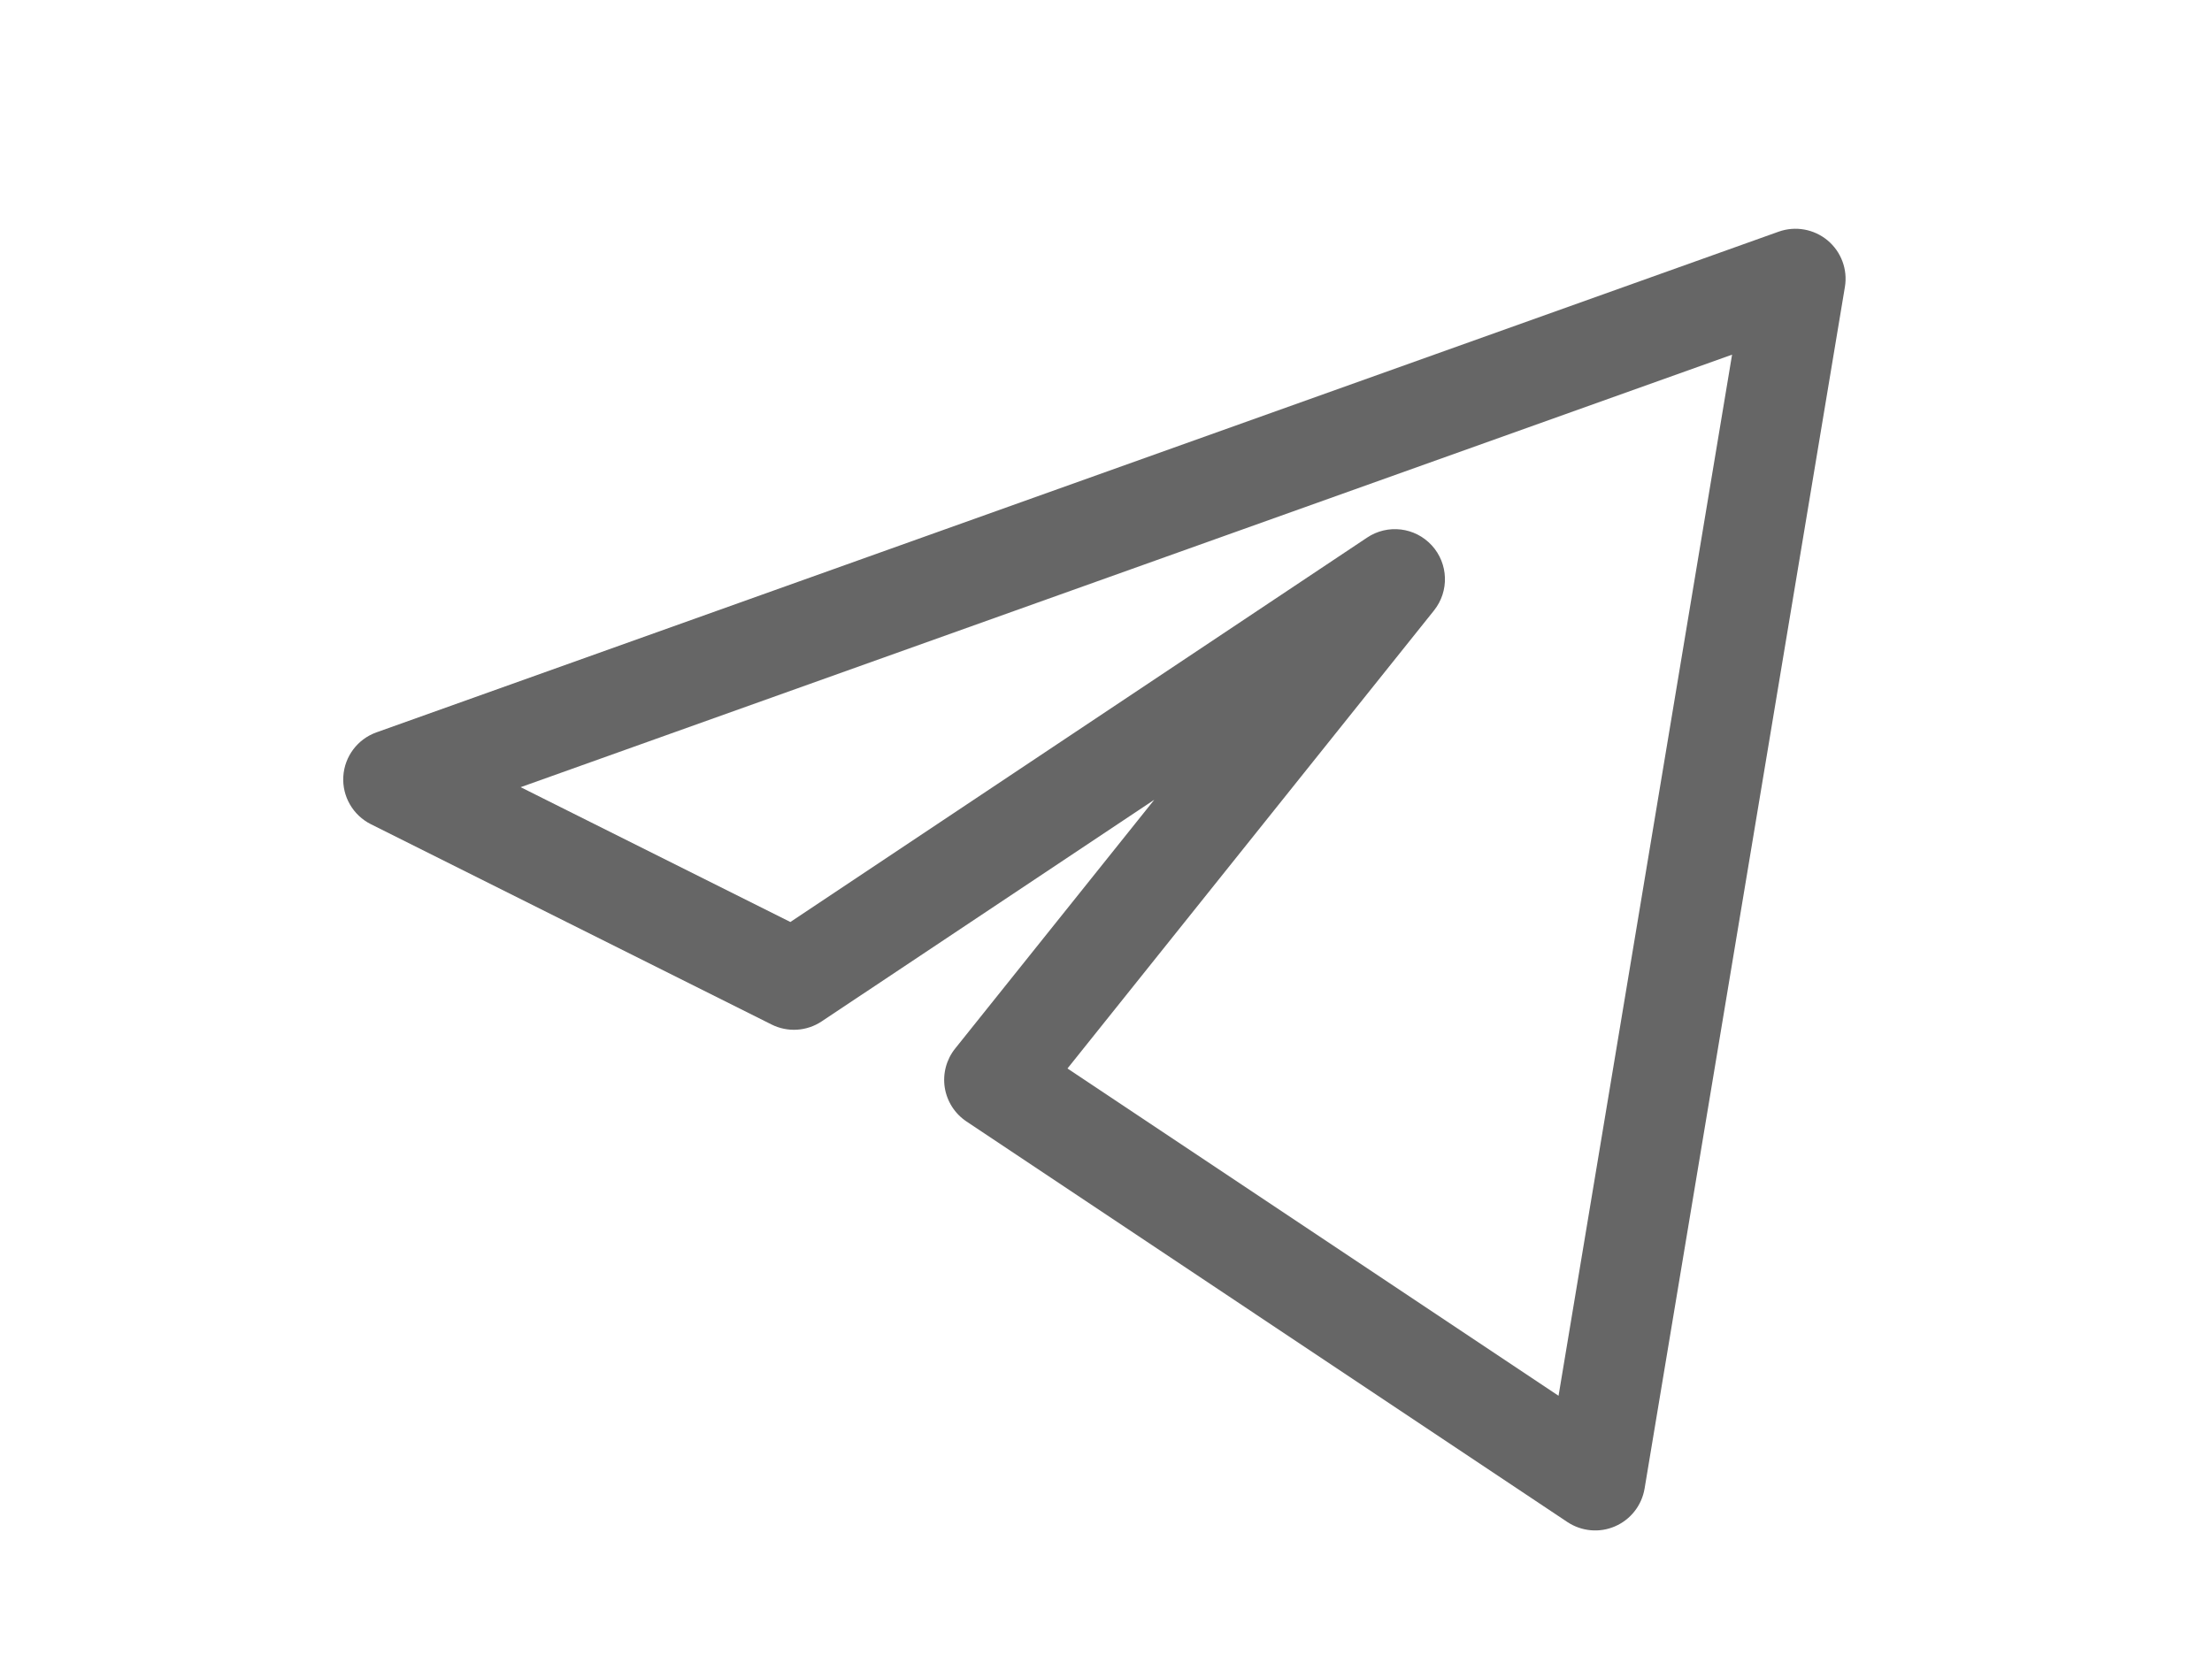
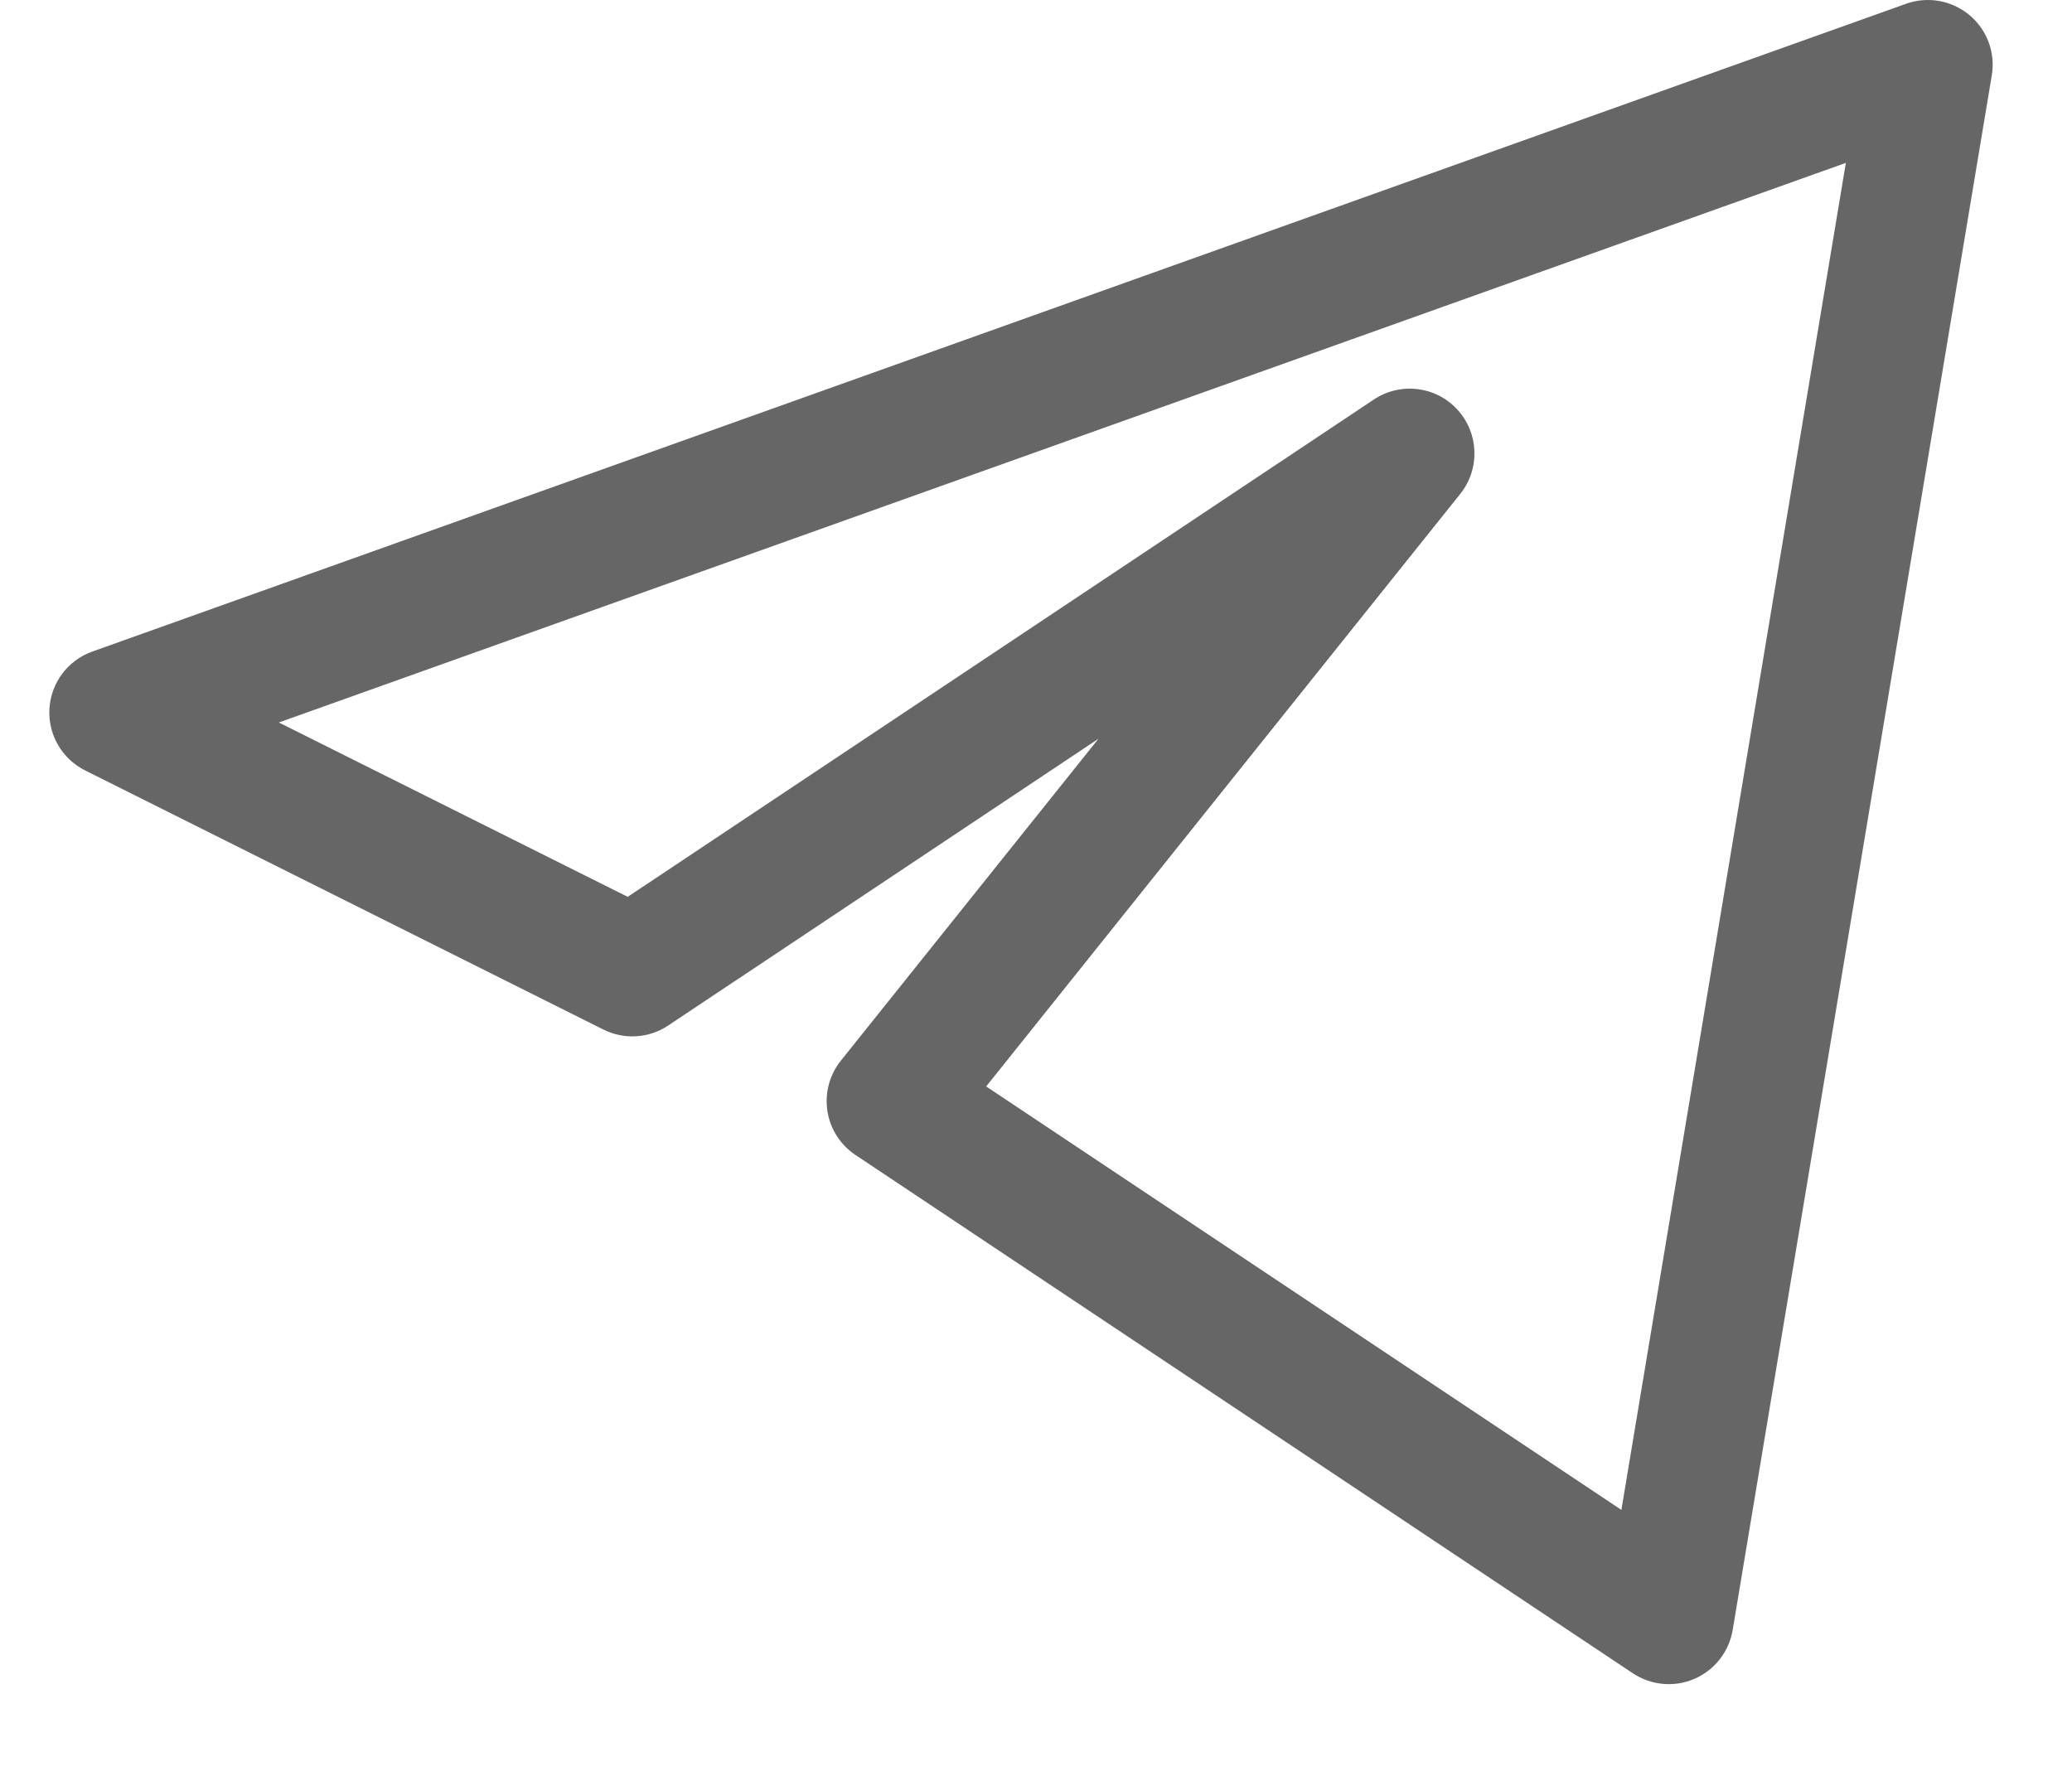
- <svg xmlns="http://www.w3.org/2000/svg" width="29" height="22" viewBox="0 0 29 22" fill="none">
-   <path fill-rule="evenodd" clip-rule="evenodd" d="M23.961 3.153C24.139 3.302 24.226 3.535 24.187 3.764L21.561 19.521C21.524 19.741 21.379 19.927 21.174 20.016C20.97 20.105 20.735 20.083 20.549 19.96L12.671 14.707C12.518 14.605 12.415 14.444 12.386 14.262C12.358 14.08 12.407 13.895 12.522 13.751L15.133 10.488L10.773 13.394C10.577 13.525 10.326 13.541 10.115 13.435L4.863 10.809C4.628 10.691 4.485 10.445 4.501 10.182C4.517 9.92 4.688 9.692 4.936 9.604L23.319 3.038C23.538 2.96 23.782 3.004 23.961 3.153ZM6.826 10.323L10.362 12.091L17.923 7.05C18.192 6.87 18.552 6.913 18.771 7.152C18.99 7.391 19.002 7.753 18.8 8.006L13.995 14.012L20.433 18.304L22.708 4.651L6.826 10.323Z" fill="#666666" />
+ <svg xmlns="http://www.w3.org/2000/svg" width="21" height="18" viewBox="0 0 21 18" fill="none">
+   <path fill-rule="evenodd" clip-rule="evenodd" d="M19.961 0.153C20.139 0.302 20.226 0.535 20.187 0.764L17.561 16.521C17.524 16.741 17.379 16.927 17.174 17.016C16.97 17.105 16.735 17.083 16.549 16.96L8.671 11.707C8.518 11.605 8.414 11.444 8.386 11.262C8.358 11.08 8.407 10.895 8.522 10.751L11.133 7.488L6.773 10.394C6.577 10.525 6.326 10.541 6.115 10.435L0.863 7.809C0.628 7.692 0.485 7.445 0.501 7.182C0.517 6.92 0.688 6.692 0.936 6.604L19.319 0.038C19.538 -0.04 19.782 0.004 19.961 0.153ZM2.826 7.323L6.362 9.09L13.923 4.05C14.193 3.87 14.553 3.913 14.771 4.152C14.99 4.391 15.002 4.753 14.8 5.006L9.995 11.012L16.433 15.304L18.708 1.651L2.826 7.323Z" fill="#666666" />
</svg>
